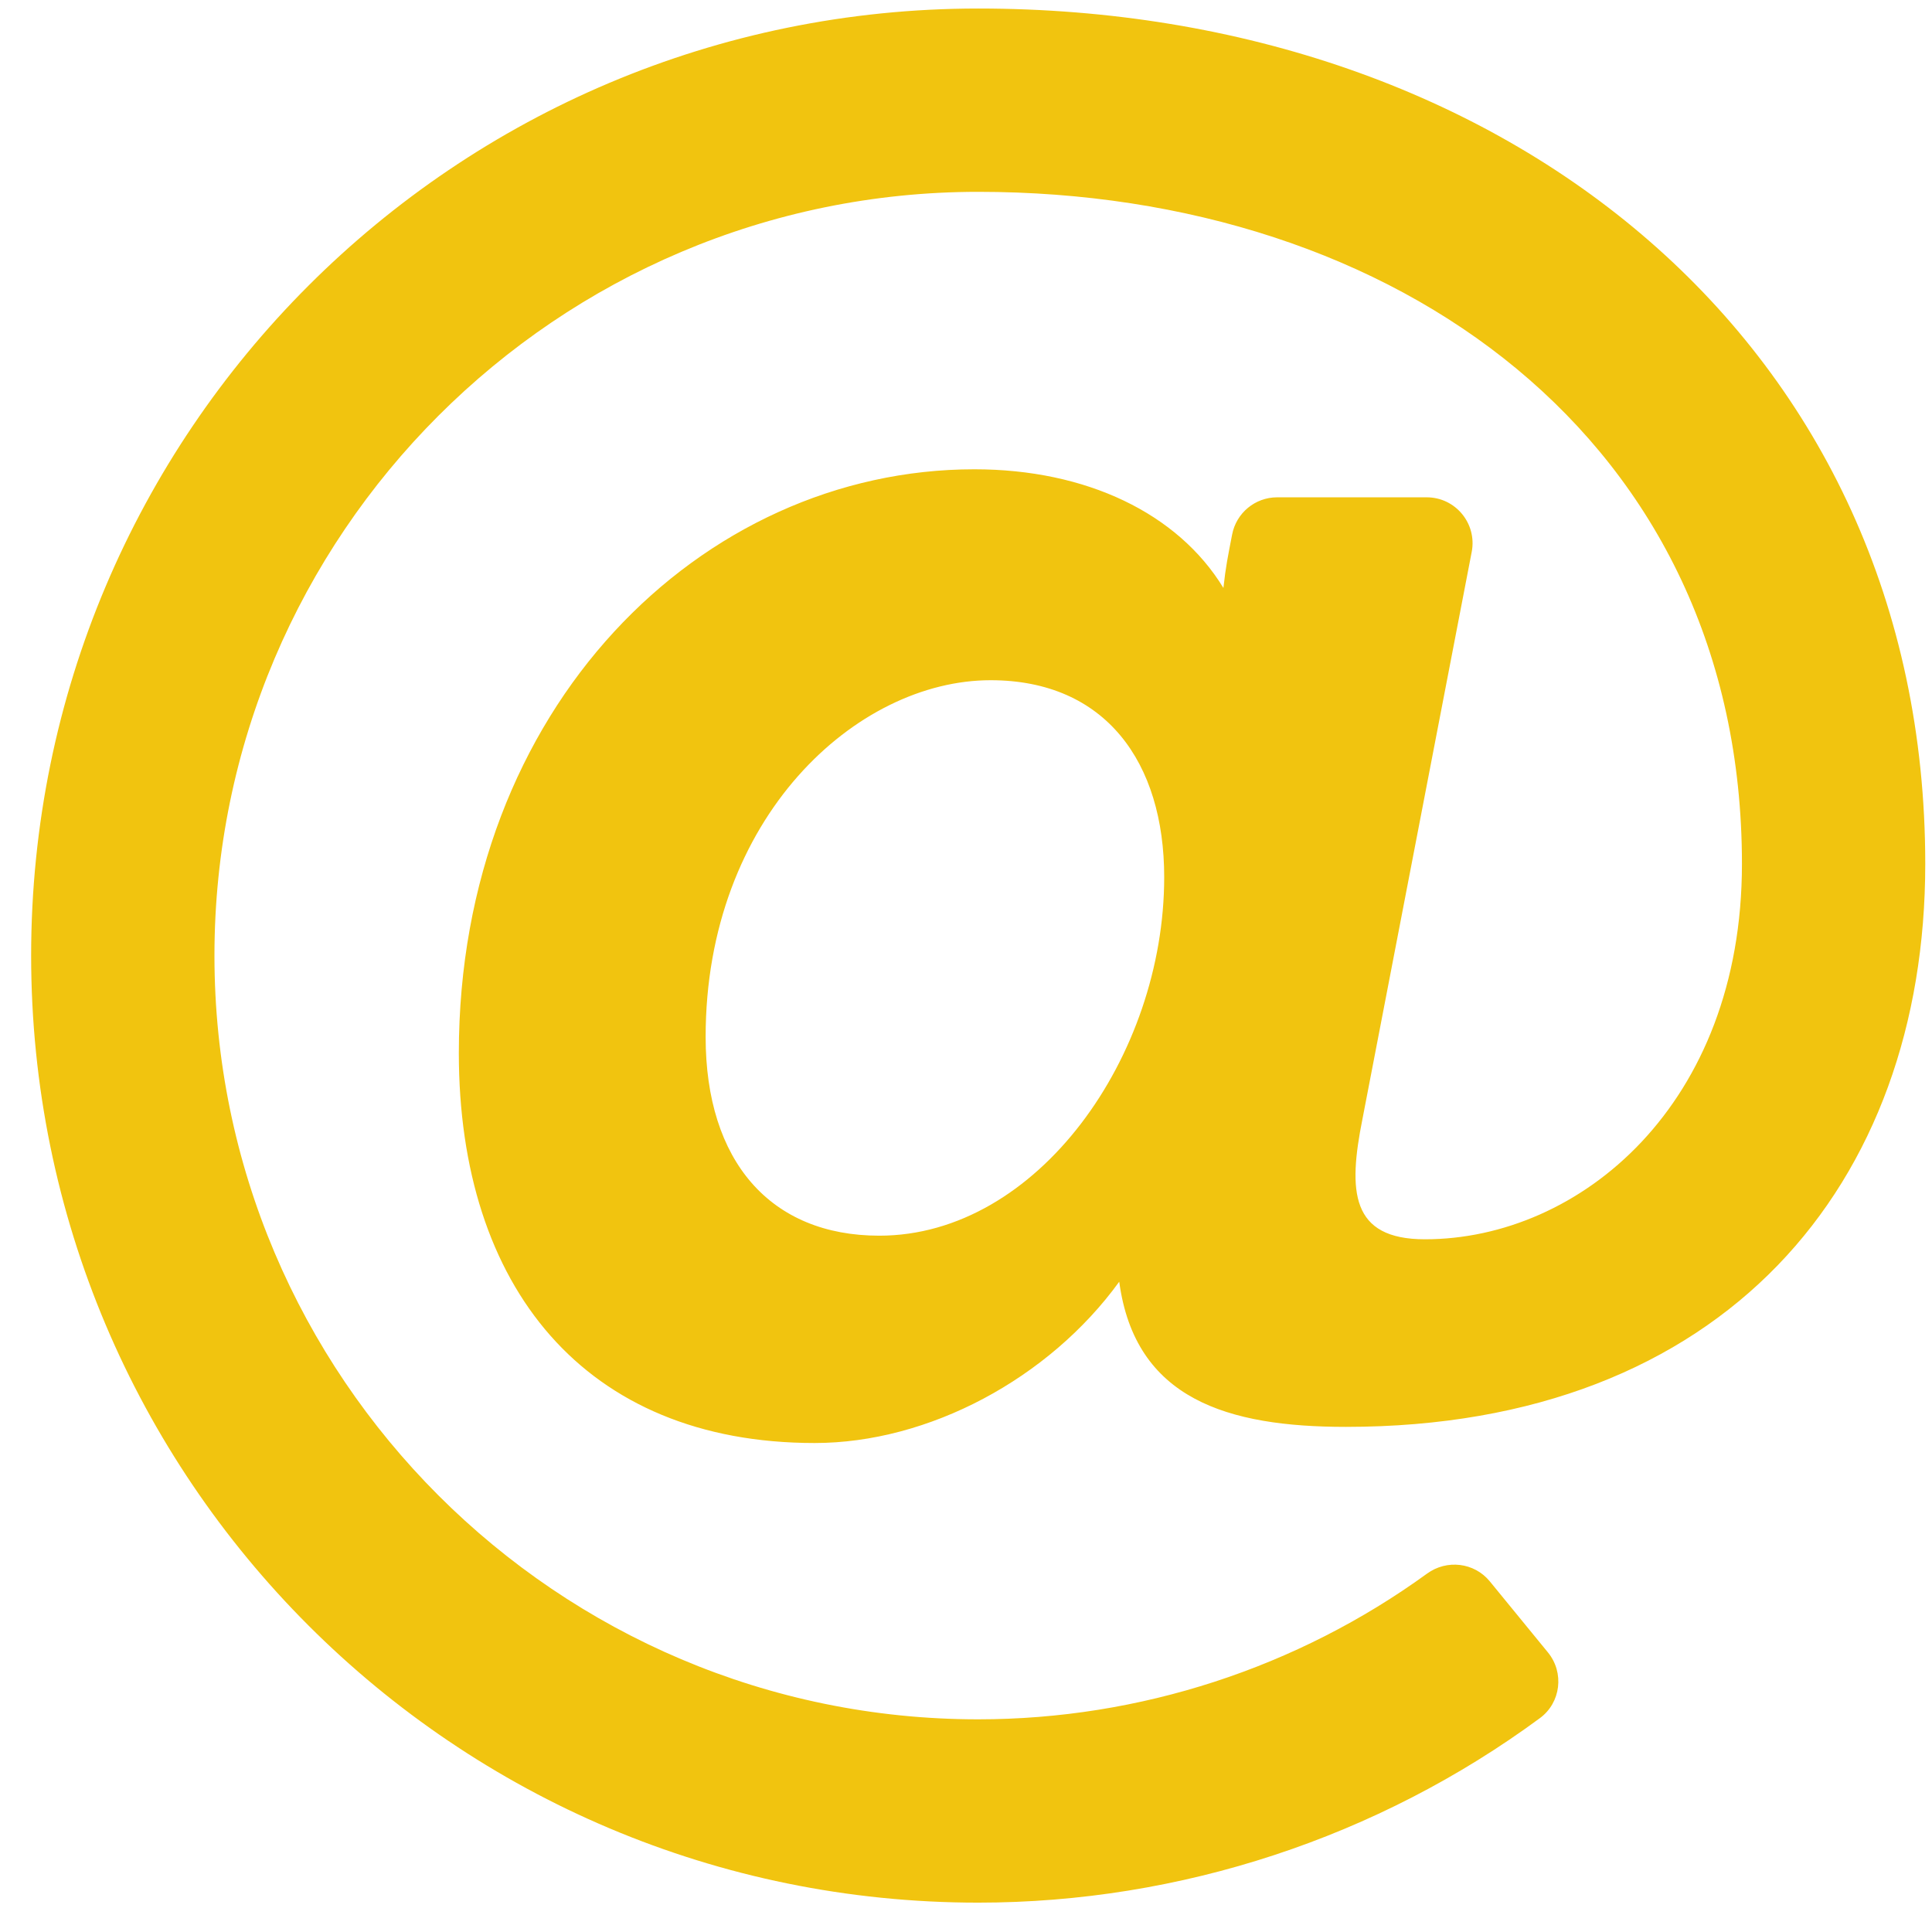
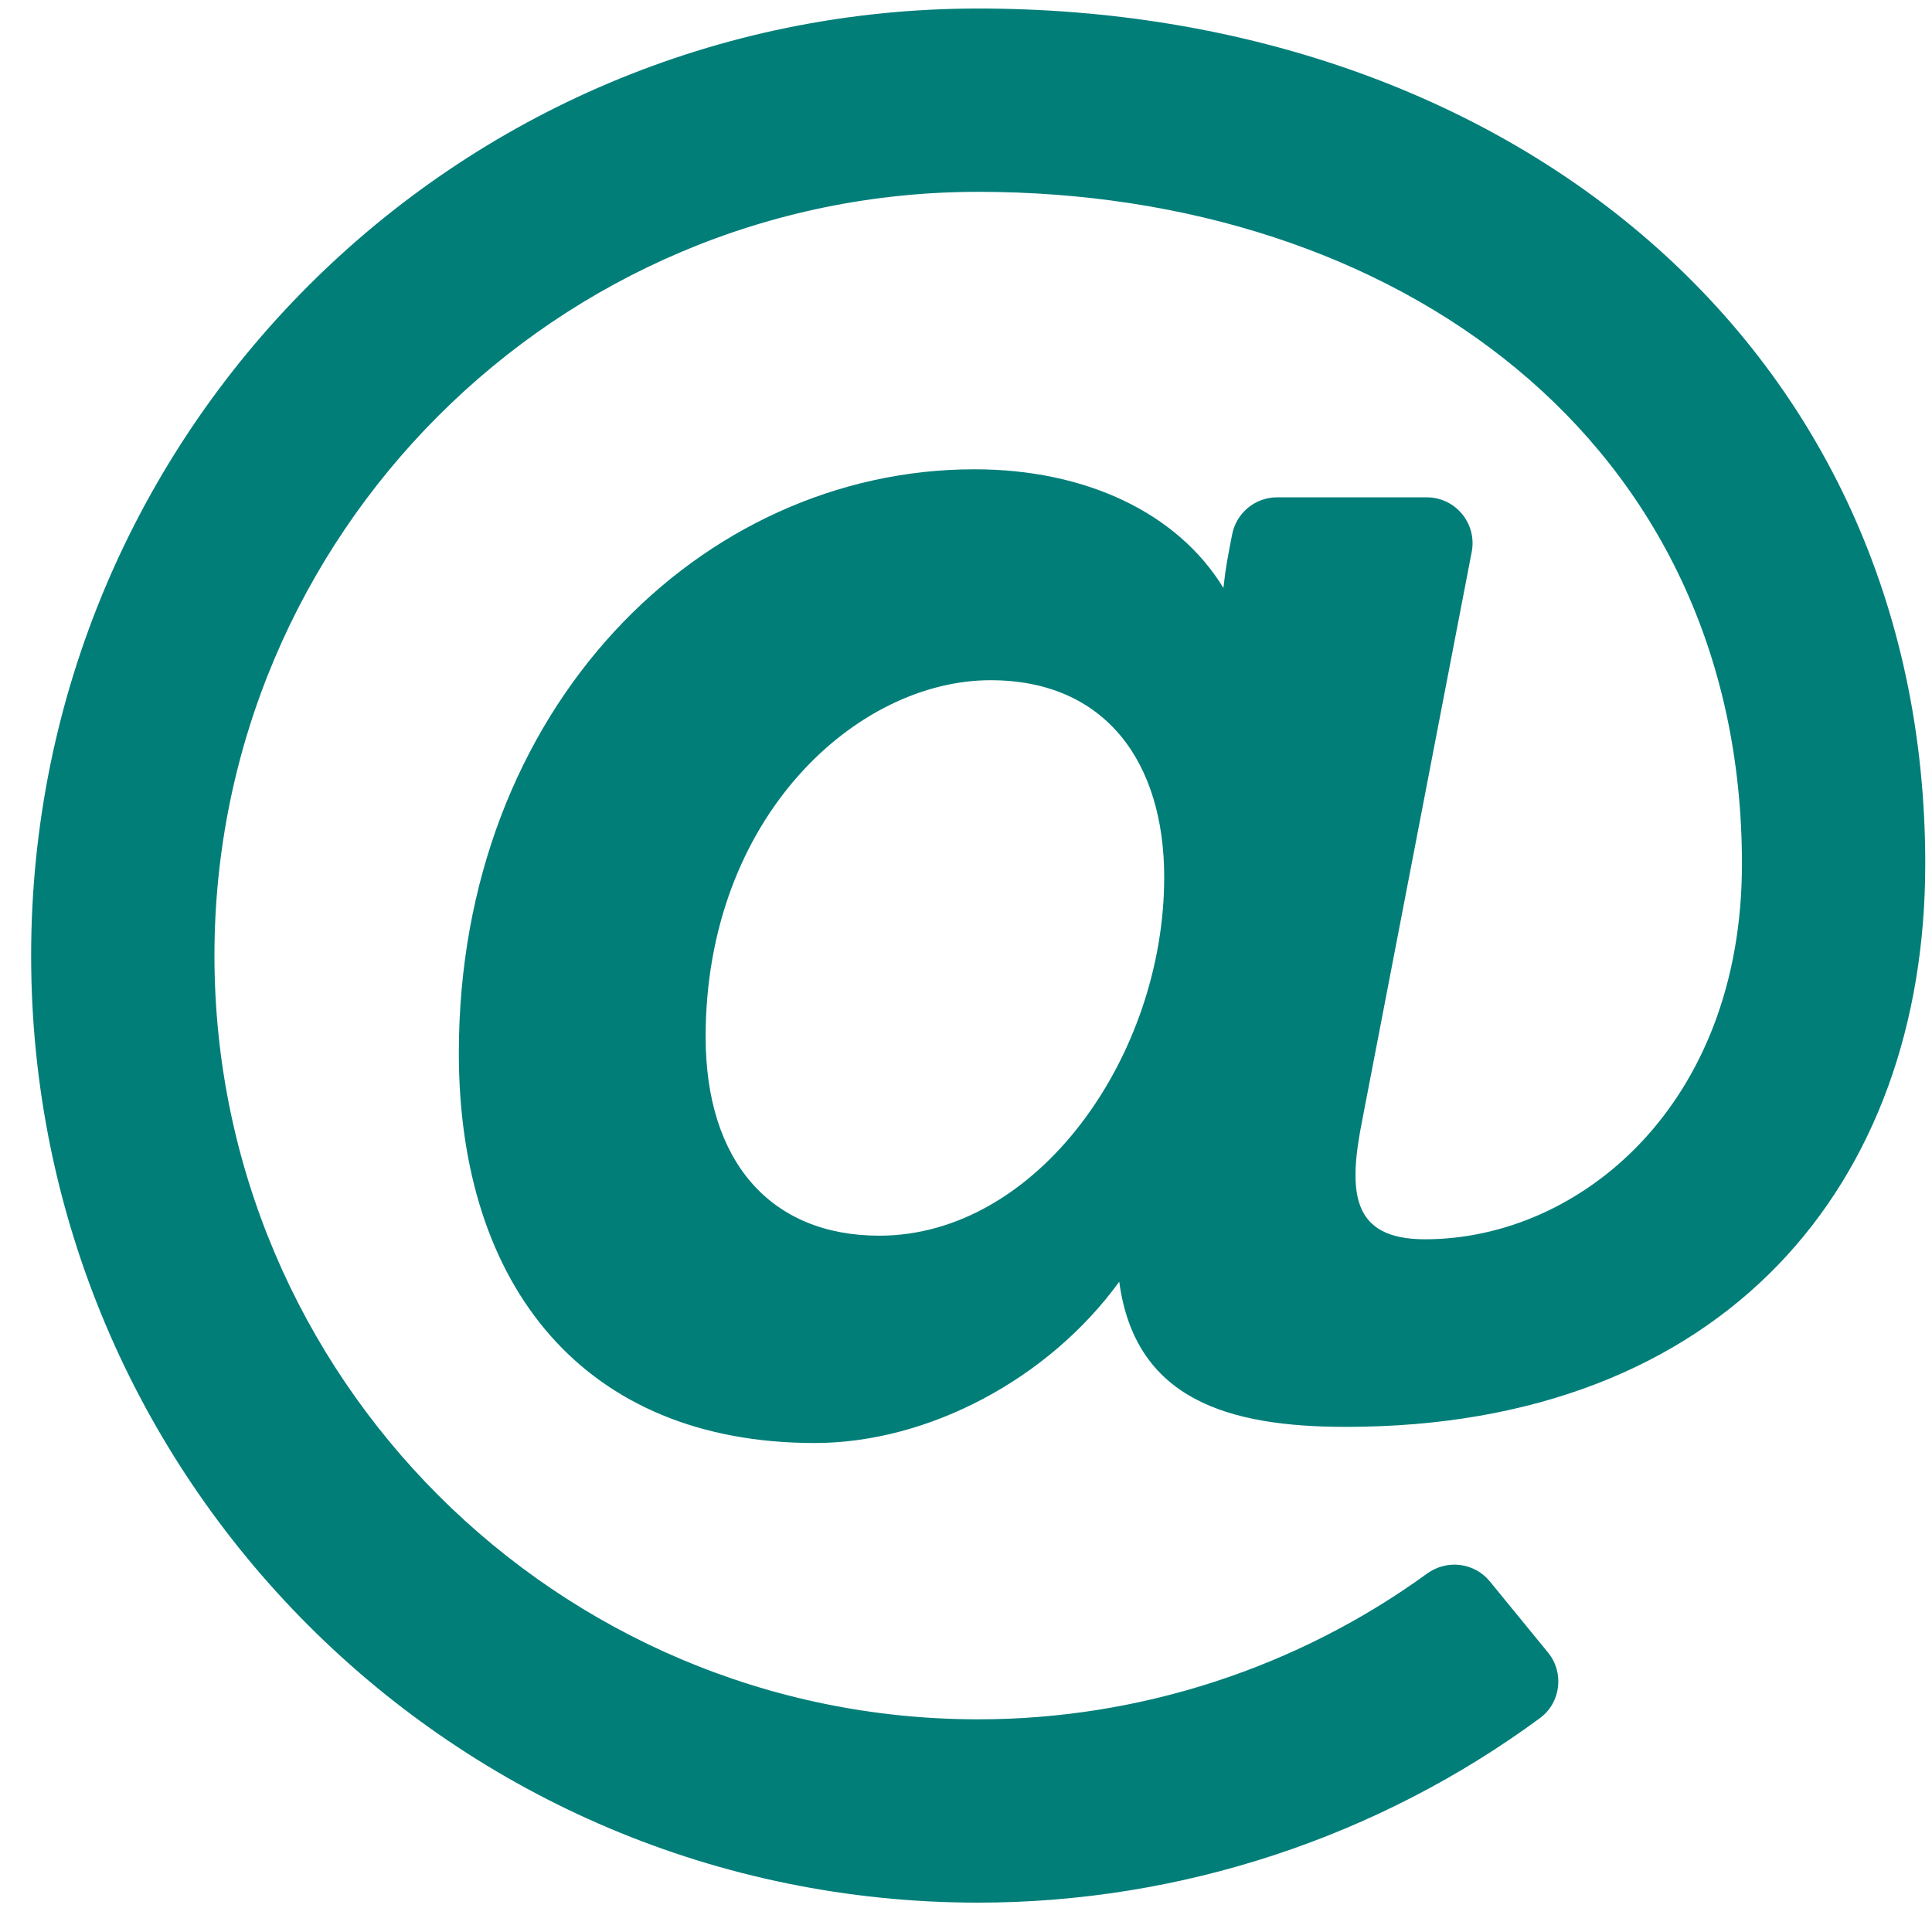
- <svg xmlns="http://www.w3.org/2000/svg" width="51px" height="51px" viewBox="0 0 51 51" version="1.1">
-   <defs />
-   <g id="Page-1" stroke="none" stroke-width="1" fill="none" fill-rule="evenodd">
-     <g id="email1" fill="#F1C40F" fill-rule="nonzero">
-       <path d="M50.822,22.806 C50.822,9.071 39.739,0.225 25.822,0.225 C12.005,0.225 0.822,11.406 0.822,25.225 C0.822,39.041 12.003,50.225 25.822,50.225 C31.157,50.225 36.375,48.503 40.65,45.354 C41.205,44.945 41.298,44.152 40.861,43.619 L39.327,41.744 C38.918,41.245 38.193,41.159 37.671,41.539 C34.244,44.027 30.08,45.386 25.822,45.386 C14.705,45.386 5.661,36.342 5.661,25.225 C5.661,14.108 14.705,5.064 25.822,5.064 C36.857,5.064 45.983,11.618 45.983,22.806 C45.983,29.167 41.701,32.714 37.614,32.714 C35.648,32.714 35.585,31.442 35.965,29.542 L38.85,14.567 C38.993,13.821 38.422,13.128 37.662,13.128 L33.713,13.128 C33.133,13.128 32.635,13.54 32.525,14.11 C32.414,14.686 32.357,14.95 32.295,15.52 C31.093,13.55 28.678,12.388 25.722,12.388 C18.505,12.388 12.112,18.688 12.112,27.799 C12.112,33.964 15.427,38.092 21.505,38.092 C24.51,38.092 27.689,36.395 29.545,33.834 C29.963,36.943 32.417,37.666 35.53,37.666 C45.526,37.666 50.822,31.252 50.822,22.806 Z M23.211,32.619 C20.341,32.619 18.627,30.658 18.627,27.372 C18.627,21.574 22.615,17.956 26.149,17.956 C29.185,17.956 30.732,20.126 30.732,23.155 C30.732,27.88 27.388,32.619 23.211,32.619 Z" />
-     </g>
-   </g>
+ <svg xmlns="http://www.w3.org/2000/svg" width="51" height="51" viewBox="0 0 51 51">
+   <path fill="#027E79" d="M50,22.581 C50,8.846 38.917,0 25,0 C11.183,0 0,11.181 0,25 C0,38.816 11.181,50 25,50 C30.335,50 35.553,48.278 39.828,45.129 C40.383,44.72 40.476,43.927 40.039,43.394 L38.505,41.519 C38.096,41.02 37.371,40.934 36.849,41.314 C33.422,43.802 29.258,45.161 25,45.161 C13.883,45.161 4.839,36.117 4.839,25 C4.839,13.883 13.883,4.839 25,4.839 C36.035,4.839 45.161,11.393 45.161,22.581 C45.161,28.942 40.879,32.489 36.792,32.489 C34.826,32.489 34.763,31.217 35.143,29.317 L38.028,14.342 C38.171,13.596 37.6,12.903 36.84,12.903 L32.891,12.903 C32.311,12.903 31.813,13.315 31.703,13.885 C31.592,14.461 31.535,14.725 31.473,15.295 C30.271,13.325 27.856,12.163 24.9,12.163 C17.683,12.163 11.29,18.463 11.29,27.574 C11.29,33.739 14.605,37.867 20.683,37.867 C23.688,37.867 26.867,36.17 28.723,33.609 C29.141,36.718 31.595,37.441 34.708,37.441 C44.704,37.441 50,31.027 50,22.581 Z M22.389,32.394 C19.519,32.394 17.805,30.433 17.805,27.147 C17.805,21.349 21.793,17.731 25.327,17.731 C28.363,17.731 29.91,19.901 29.91,22.93 C29.91,27.655 26.566,32.394 22.389,32.394 Z" transform="translate(.822 .225)" />
</svg>
